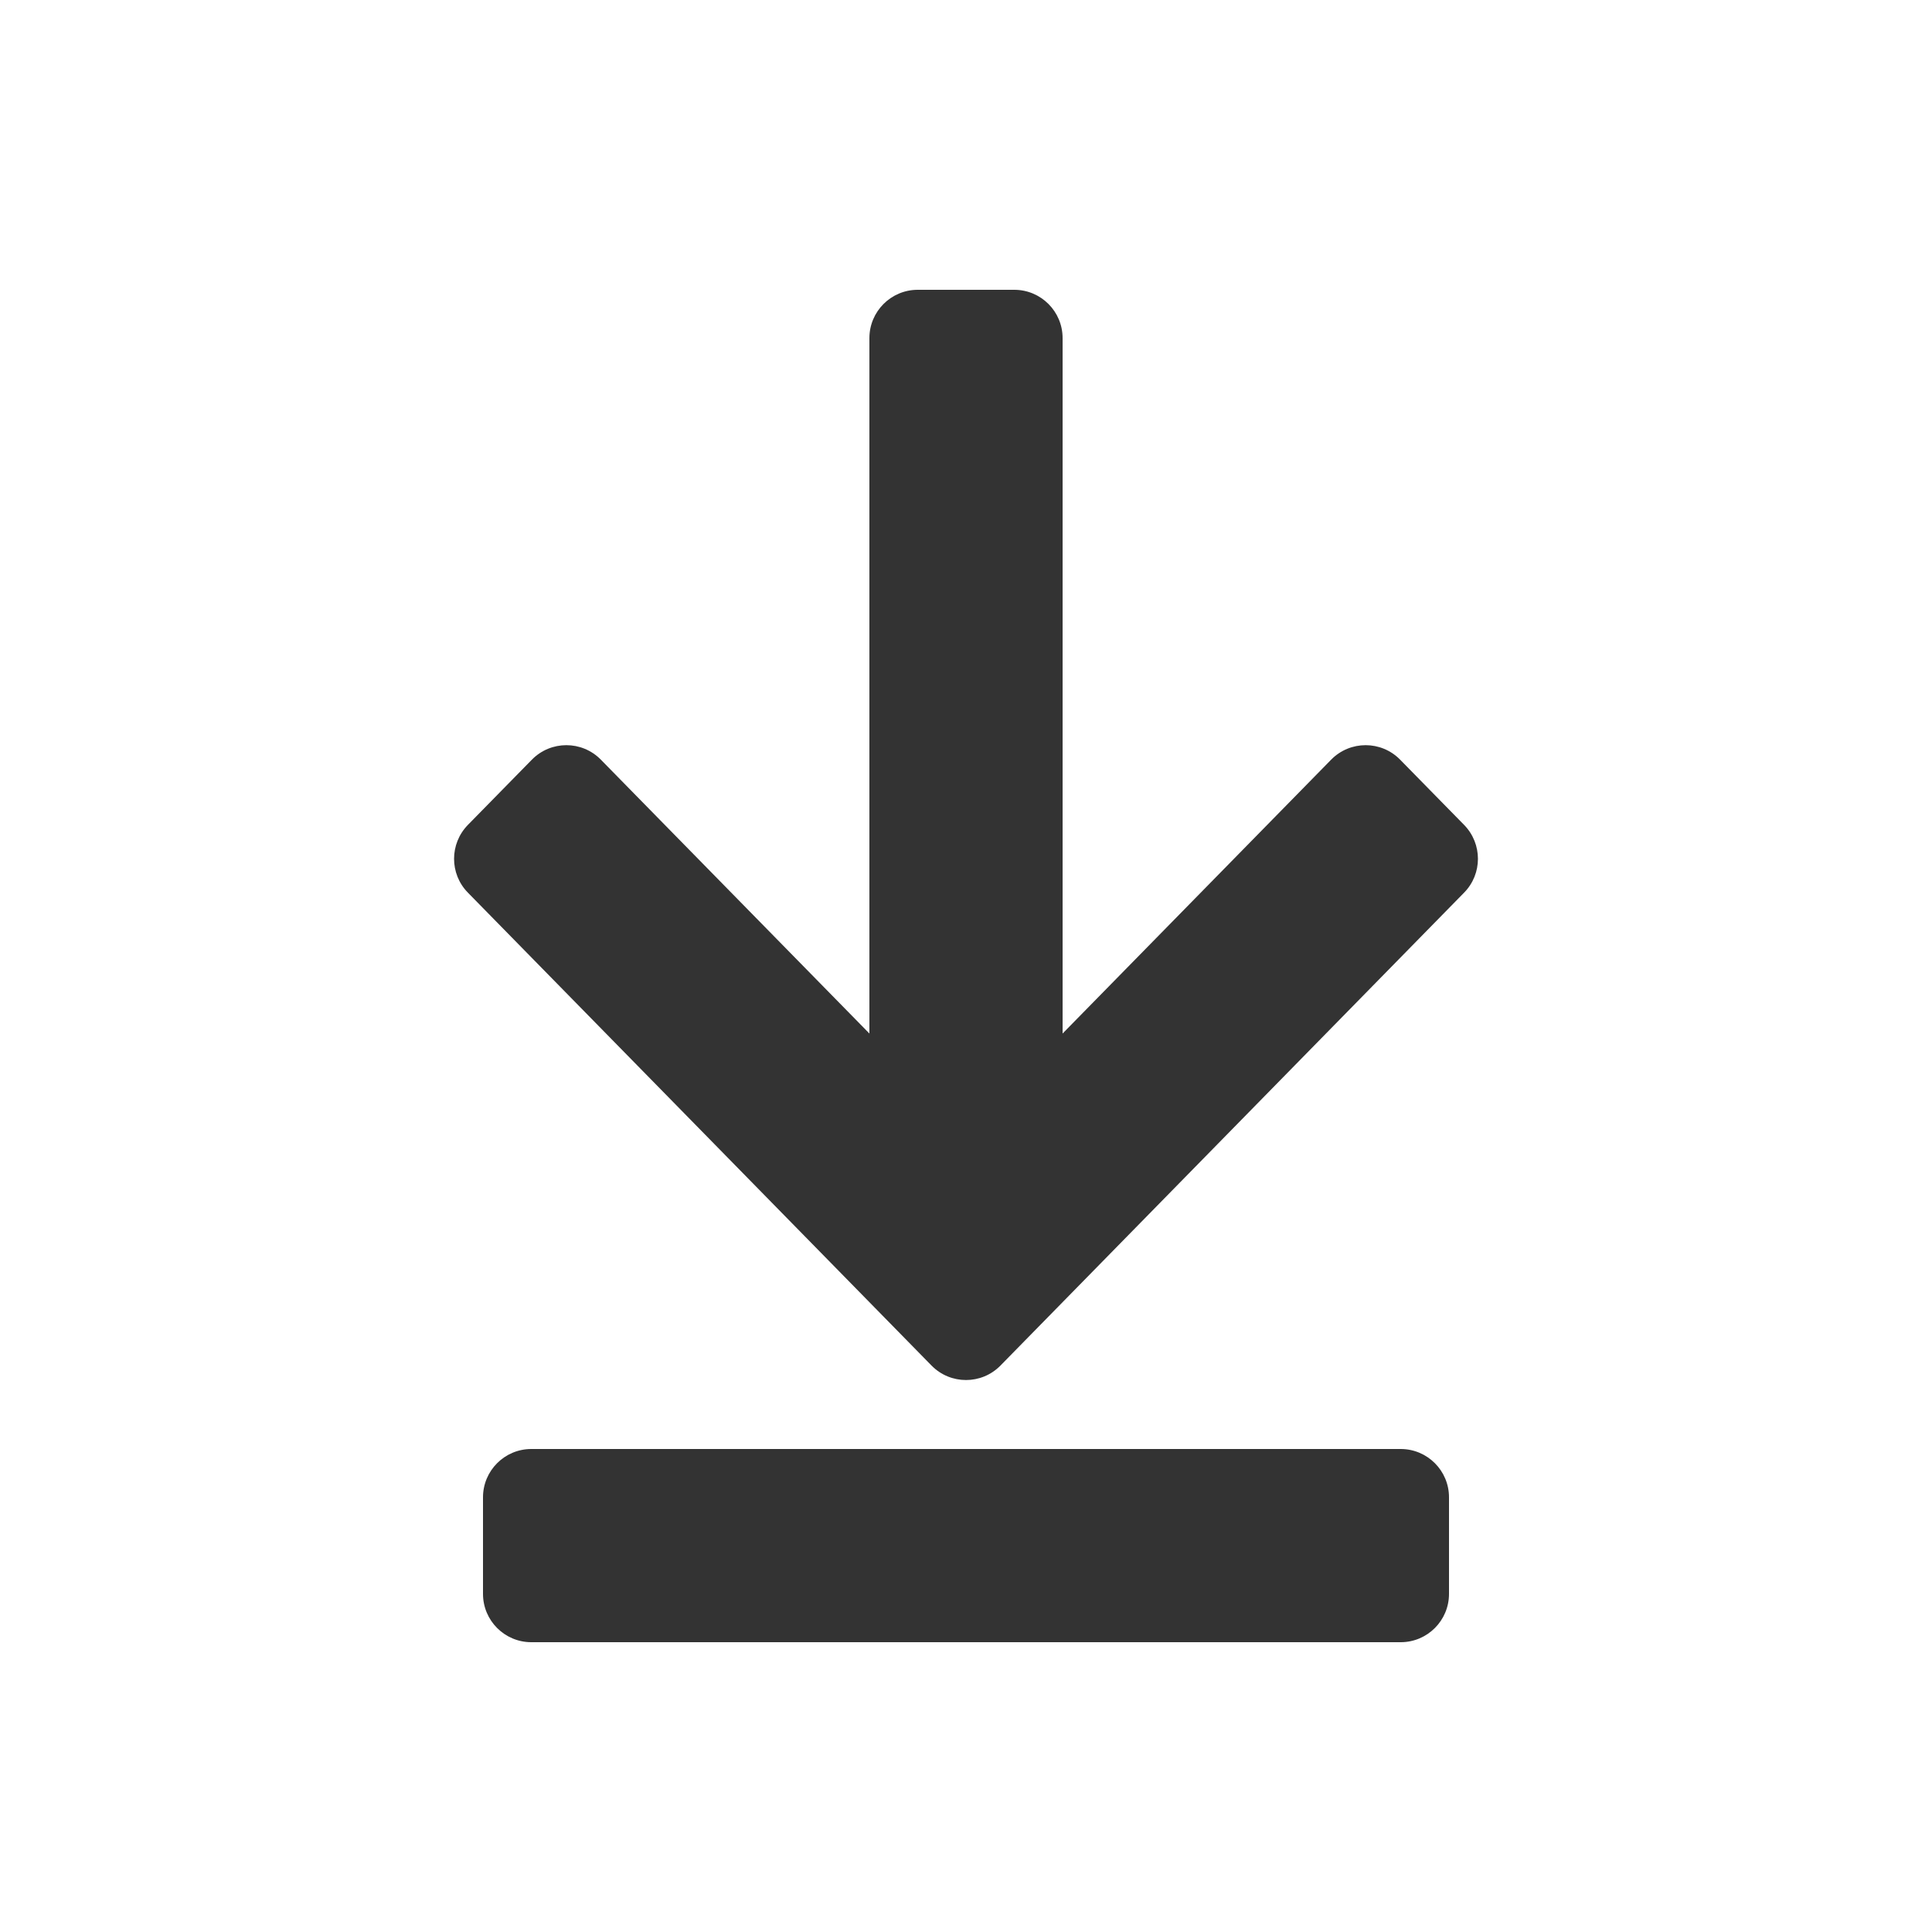
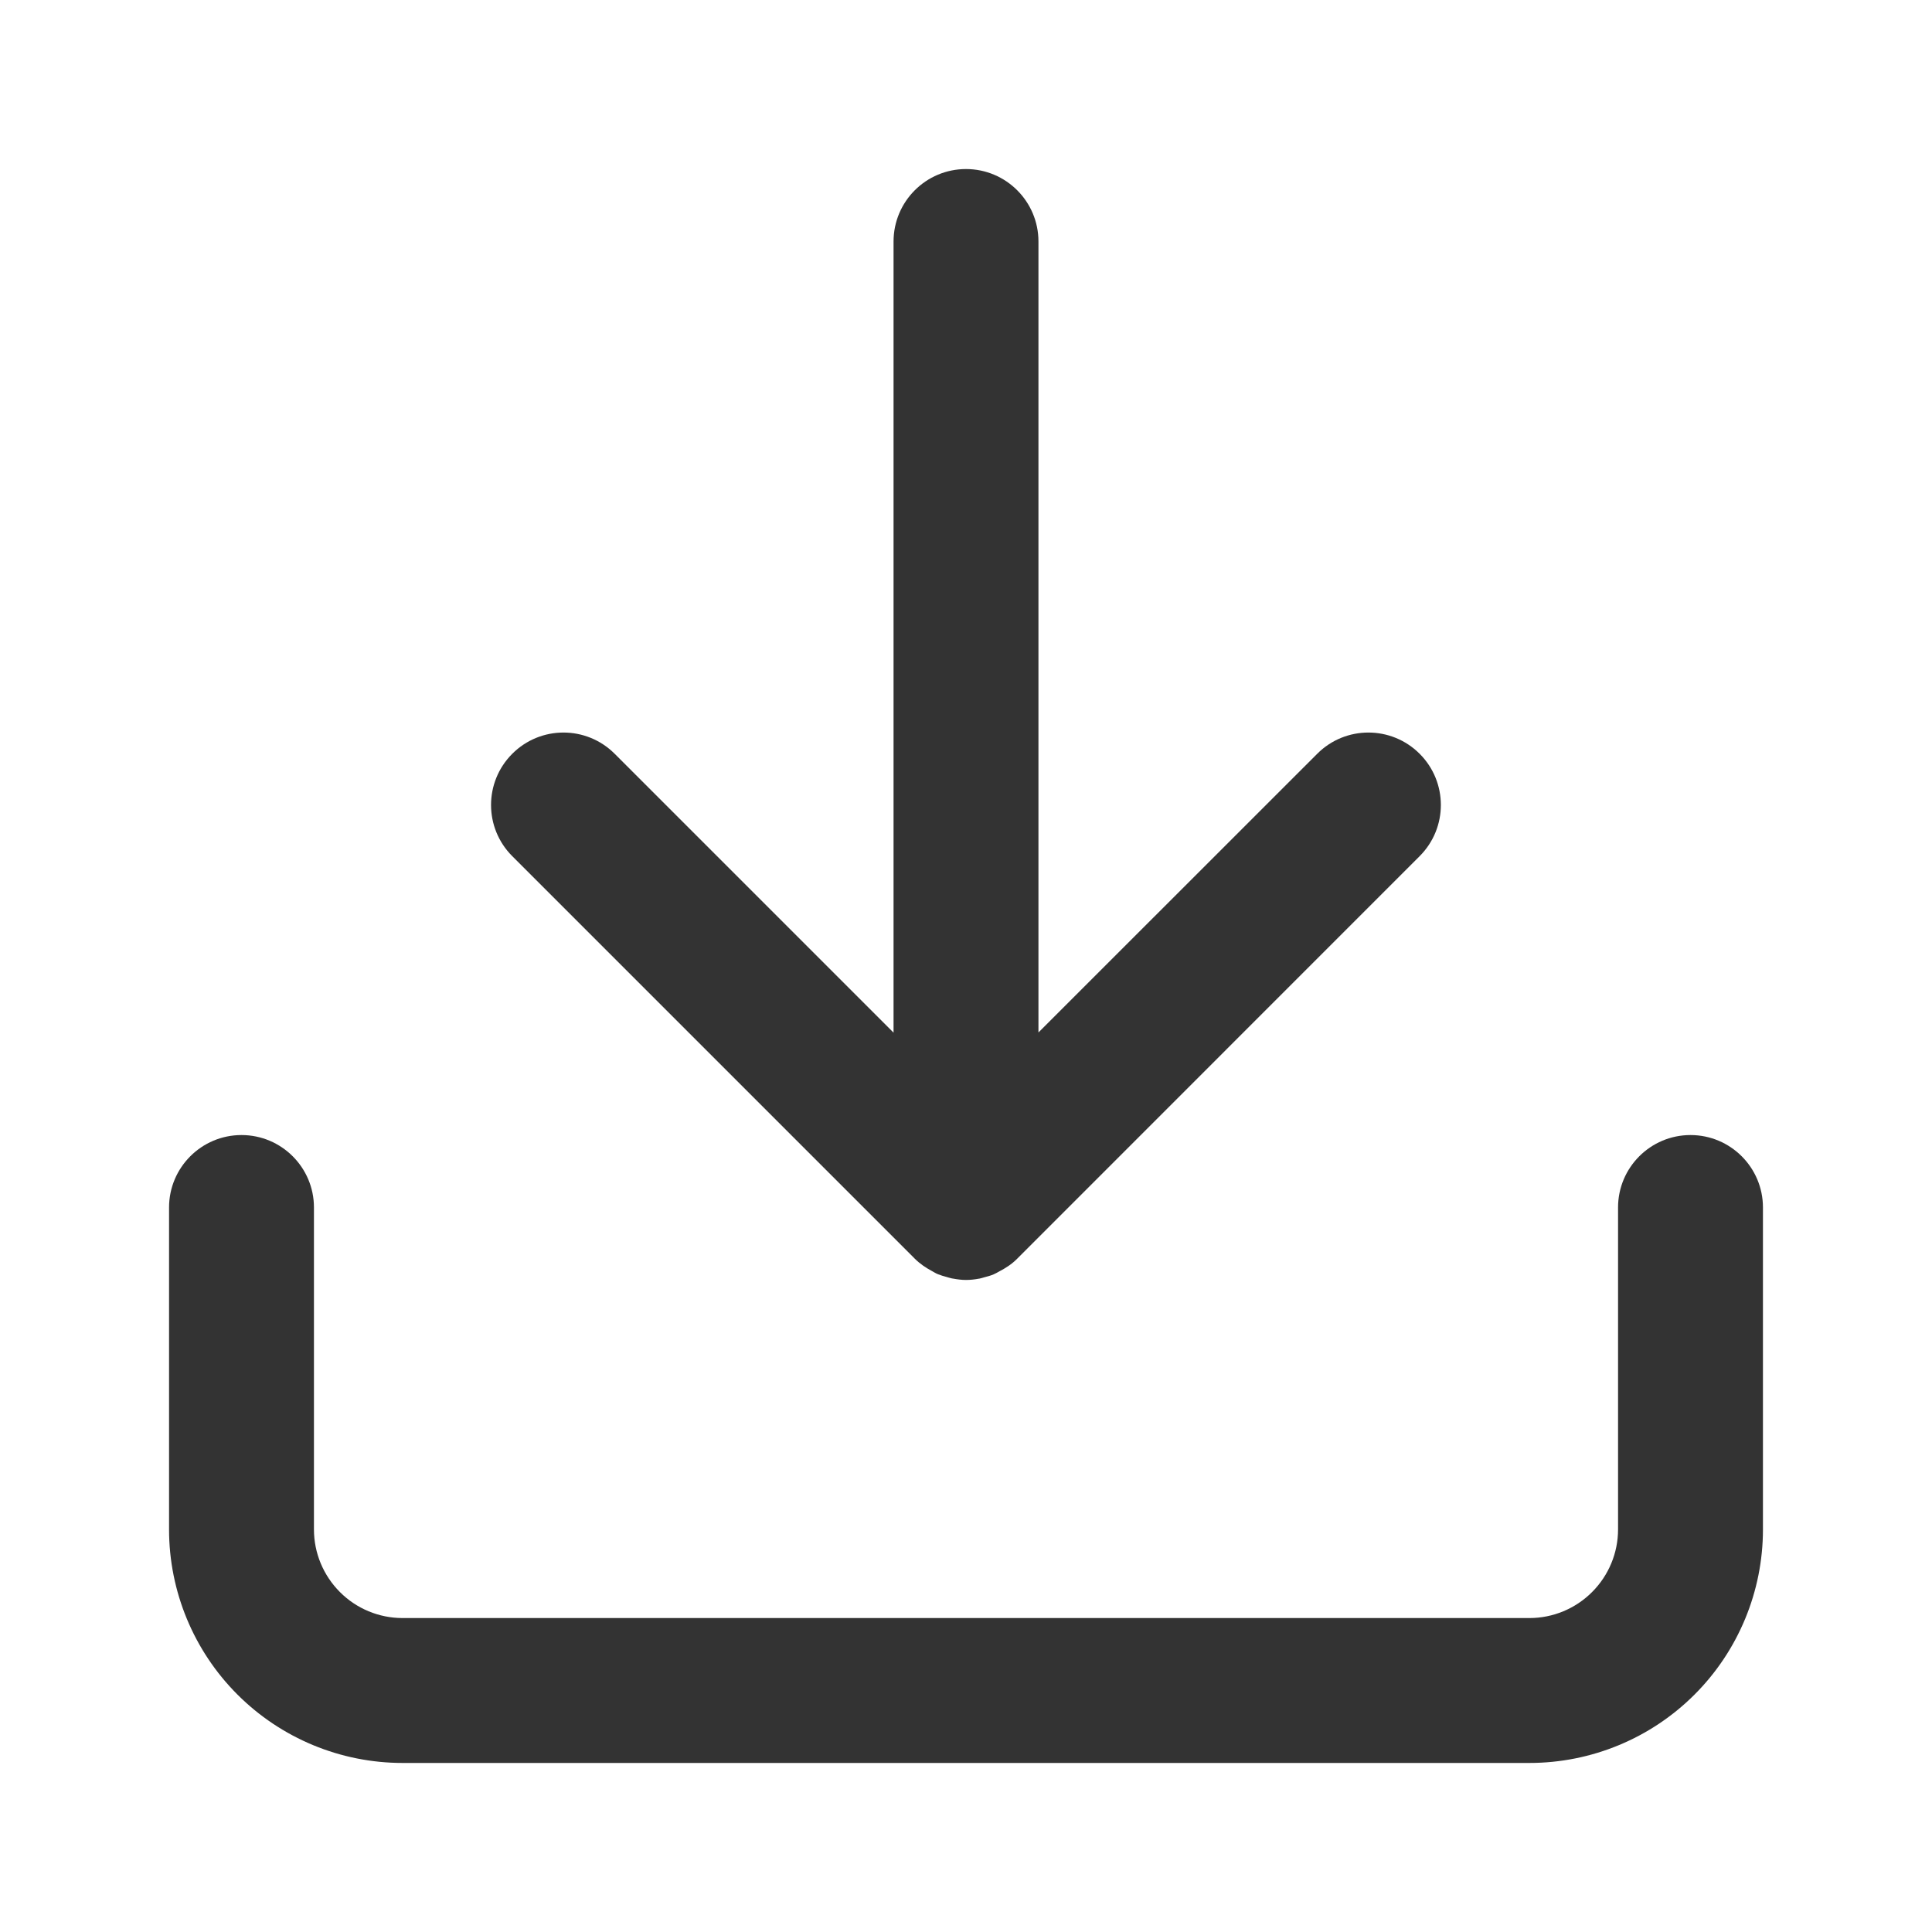
<svg xmlns="http://www.w3.org/2000/svg" width="20" height="20" viewBox="0 0 20 20" fill="none">
-   <path fill-rule="evenodd" clip-rule="evenodd" d="M9 3.5C9 3.224 9.224 3 9.5 3H10.5C10.776 3 11 3.224 11 3.5V10.699L13.78 7.864C13.976 7.664 14.298 7.664 14.494 7.864L15.157 8.54C15.347 8.735 15.347 9.046 15.157 9.24L10.357 14.136C10.161 14.336 9.839 14.336 9.643 14.136L4.843 9.24C4.653 9.046 4.653 8.735 4.843 8.54L5.506 7.864C5.702 7.664 6.024 7.664 6.22 7.864L9 10.699V3.5ZM5 15.5C5 15.224 5.224 15 5.5 15H14.5C14.776 15 15 15.224 15 15.5V16.5C15 16.776 14.776 17 14.5 17H5.5C5.224 17 5 16.776 5 16.5V15.5Z" fill="#333333" />
+   <path d="M17.5 11.75C17.914 11.75 18.25 12.086 18.25 12.5V15.833C18.25 16.474 17.995 17.089 17.542 17.542C17.089 17.995 16.474 18.25 15.833 18.25H4.167C3.526 18.25 2.911 17.995 2.458 17.542C2.005 17.089 1.75 16.474 1.75 15.833V12.5C1.75 12.086 2.086 11.75 2.5 11.75C2.914 11.75 3.25 12.086 3.25 12.5V15.833C3.25 16.076 3.347 16.309 3.519 16.481C3.69 16.653 3.924 16.75 4.167 16.75H15.833C16.076 16.75 16.309 16.653 16.481 16.481C16.653 16.309 16.75 16.076 16.75 15.833V12.5C16.75 12.086 17.086 11.75 17.5 11.75ZM10 1.75C10.414 1.75 10.75 2.086 10.75 2.5V10.688L13.636 7.803C13.928 7.51 14.403 7.51 14.696 7.803C14.989 8.096 14.989 8.57 14.696 8.863L10.53 13.03C10.474 13.087 10.409 13.128 10.342 13.163C10.323 13.173 10.306 13.184 10.286 13.192C10.254 13.206 10.221 13.214 10.188 13.223C10.174 13.226 10.162 13.232 10.148 13.234C10.143 13.236 10.137 13.236 10.132 13.237C10.089 13.245 10.045 13.25 10 13.25C9.954 13.25 9.91 13.244 9.866 13.236C9.862 13.236 9.857 13.235 9.853 13.234C9.833 13.23 9.814 13.223 9.795 13.218C9.767 13.21 9.74 13.203 9.713 13.192C9.689 13.183 9.668 13.169 9.646 13.157C9.583 13.123 9.523 13.083 9.47 13.03L5.303 8.863C5.01 8.57 5.01 8.096 5.303 7.803C5.596 7.51 6.07 7.51 6.363 7.803L9.25 10.69V2.5C9.25 2.086 9.586 1.75 10 1.75Z" fill="#333333" />
</svg>
